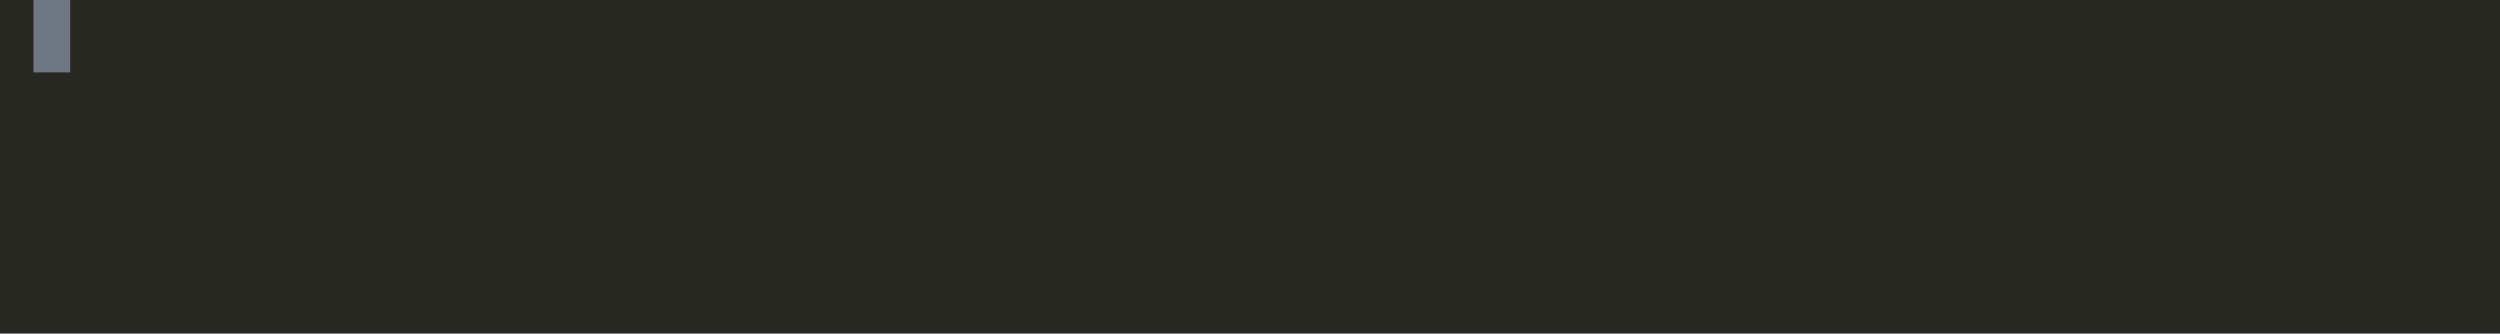
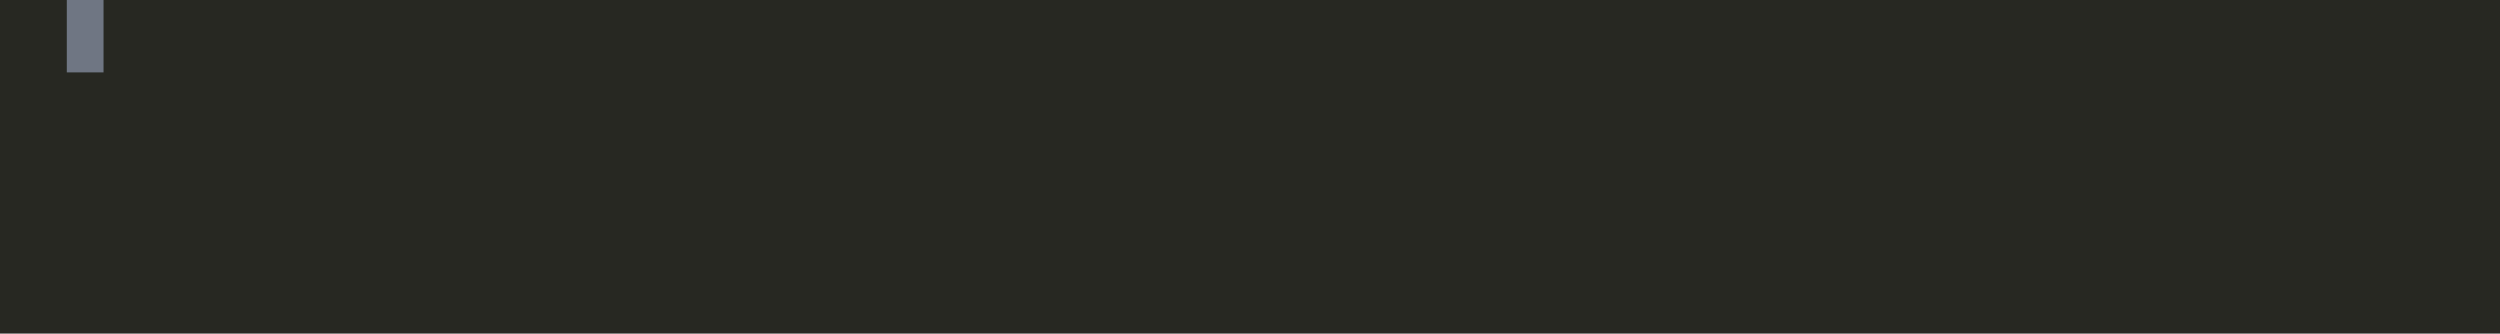
<svg xmlns="http://www.w3.org/2000/svg" xmlns:xlink="http://www.w3.org/1999/xlink" height="100" width="750">
  <rect width="750" height="100" rx="0" ry="0" class="a" />
  <svg height="100" width="750" viewBox="0 0 75 10">
    <g font-family="Consolas, Monaco, 'Andale Mono', 'Ubuntu Mono', monospace" font-size="0.1em">
      <path class="a" d="M0 0h136v134.602H0z" />
      <style>@keyframes e{0%{transform:translateX(0)}0%{transform:translateX(-136px)}0.585%{transform:translateX(-272px)}0.924%{transform:translateX(-408px)}1.206%{transform:translateX(-544px)}1.595%{transform:translateX(-680px)}2.043%{transform:translateX(-816px)}2.396%{transform:translateX(-952px)}2.891%{transform:translateX(-1088px)}3.246%{transform:translateX(-1224px)}3.479%{transform:translateX(-1360px)}3.726%{transform:translateX(-1496px)}4.117%{transform:translateX(-1632px)}7.297%{transform:translateX(-1768px)}100%{transform:translateX(-1904px)}to{transform:translateX(-1904)}}.a{fill:#272822}.g{fill:#FFFFFF;white-space:pre}</style>
      <g style="animation-duration:21.574s;animation-iteration-count:infinite;animation-name:e;animation-timing-function:steps(1,end)">
        <svg width="1904">
          <svg x="1904">
-             <text y="3.67" class="g" x="1">$ pgrep bash█
- 45546 █</text>
+             <text y="3.67" class="g" x="2" />
+             <text y="3.67" class="g" x="2">
+               <tspan x="2">$ pgrep bash█ █</tspan>
+             </text>
          </svg>
          <svg x="1768">
-             <text y="3.67" class="g" x="1">$ pgrep bash█
- 45546</text>
+             <text y="3.67" class="g" x="2" />
+             <text y="3.67" class="g" x="2">
+               <tspan x="2">$ pgrep bash█</tspan>
+               <tspan x="2" dy="1.2em">45546</tspan>
+             </text>
          </svg>
          <svg x="1632">
-             <text y="3.67" class="g" x="1">$ pgrep bash█</text>
+             <text y="3.67" class="g" x="2" />
+             <text y="3.67" class="g" x="2">
+               <tspan x="2">$ pgrep bash█</tspan>
+             </text>
          </svg>
          <svg x="1496">
-             <text y="3.67" class="g" x="1">$ pgrep bas█</text>
+             <text y="3.67" class="g" x="2" />
+             <text y="3.67" class="g" x="2">
+               <tspan x="2">$ pgrep bas█</tspan>
+             </text>
          </svg>
          <svg x="1360">
-             <text y="3.67" class="g" x="1">$ pgrep ba█</text>
+             <text y="3.67" class="g" x="2" />
+             <text y="3.67" class="g" x="2">
+               <tspan x="2">$ pgrep ba█</tspan>
+             </text>
          </svg>
          <svg x="1224">
-             <text y="3.67" class="g" x="1">$ pgrep b█</text>
+             <text y="3.67" class="g" x="2" />
+             <text y="3.67" class="g" x="2">
+               <tspan x="2">$ pgrep b█</tspan>
+             </text>
          </svg>
          <svg x="1088">
-             <text y="3.67" class="g" x="1">$ pgrep █</text>
+             <text y="3.67" class="g" x="2" />
+             <text y="3.67" class="g" x="2">
+               <tspan x="2">$ pgrep █</tspan>
+             </text>
          </svg>
          <svg x="952">
-             <text y="3.67" class="g" x="1">$ pgrep█</text>
+             <text y="3.67" class="g" x="2" />
+             <text y="3.67" class="g" x="2">
+               <tspan x="2">$ pgrep█</tspan>
+             </text>
          </svg>
          <svg x="816">
-             <text y="3.67" class="g" x="1">$ pgre█</text>
+             <text y="3.67" class="g" x="2" />
+             <text y="3.67" class="g" x="2">
+               <tspan x="2">$ pgre█</tspan>
+             </text>
          </svg>
          <svg x="680">
-             <text y="3.67" class="g" x="1">$ pgr█</text>
+             <text y="3.67" class="g" x="2" />
+             <text y="3.67" class="g" x="2">
+               <tspan x="2">$ pgr█</tspan>
+             </text>
          </svg>
          <svg x="544">
-             <text y="3.67" class="g" x="1">$ pg█</text>
+             <text y="3.67" class="g" x="2" />
+             <text y="3.67" class="g" x="2">
+               <tspan x="2">$ pg█</tspan>
+             </text>
          </svg>
          <svg x="408">
-             <text y="3.67" class="g" x="1">$ p█</text>
+             <text y="3.67" class="g" x="2" />
+             <text y="3.67" class="g" x="2">
+               <tspan x="2">$ p█</tspan>
+             </text>
          </svg>
          <svg x="272">
-             <text y="3.67" class="g" x="1">$ █</text>
+             <text y="3.67" class="g" x="2" />
+             <text y="3.67" class="g" x="2">
+               <tspan x="2">$ █</tspan>
+             </text>
          </svg>
          <svg x="136">
-             <text y="3.67" class="g" x="1">$█</text>
+             <text y="3.67" class="g" x="2" />
+             <text y="3.67" class="g" x="2">
+               <tspan x="2">$█</tspan>
+             </text>
          </svg>
          <svg>
            <use xlink:href="#a" />
-             <use xlink:href="#b" x="1.004" />
+             <use xlink:href="#b" x="2.004" />
          </svg>
        </svg>
      </g>
      <defs>
        <symbol id="b">
          <path fill="#6f7683" d="M0 0h1.102v2.171H0z" />
        </symbol>
        <symbol id="a">
          <path fill="transparent" d="M0 0h136v62H0z" />
        </symbol>
      </defs>
    </g>
  </svg>
</svg>
